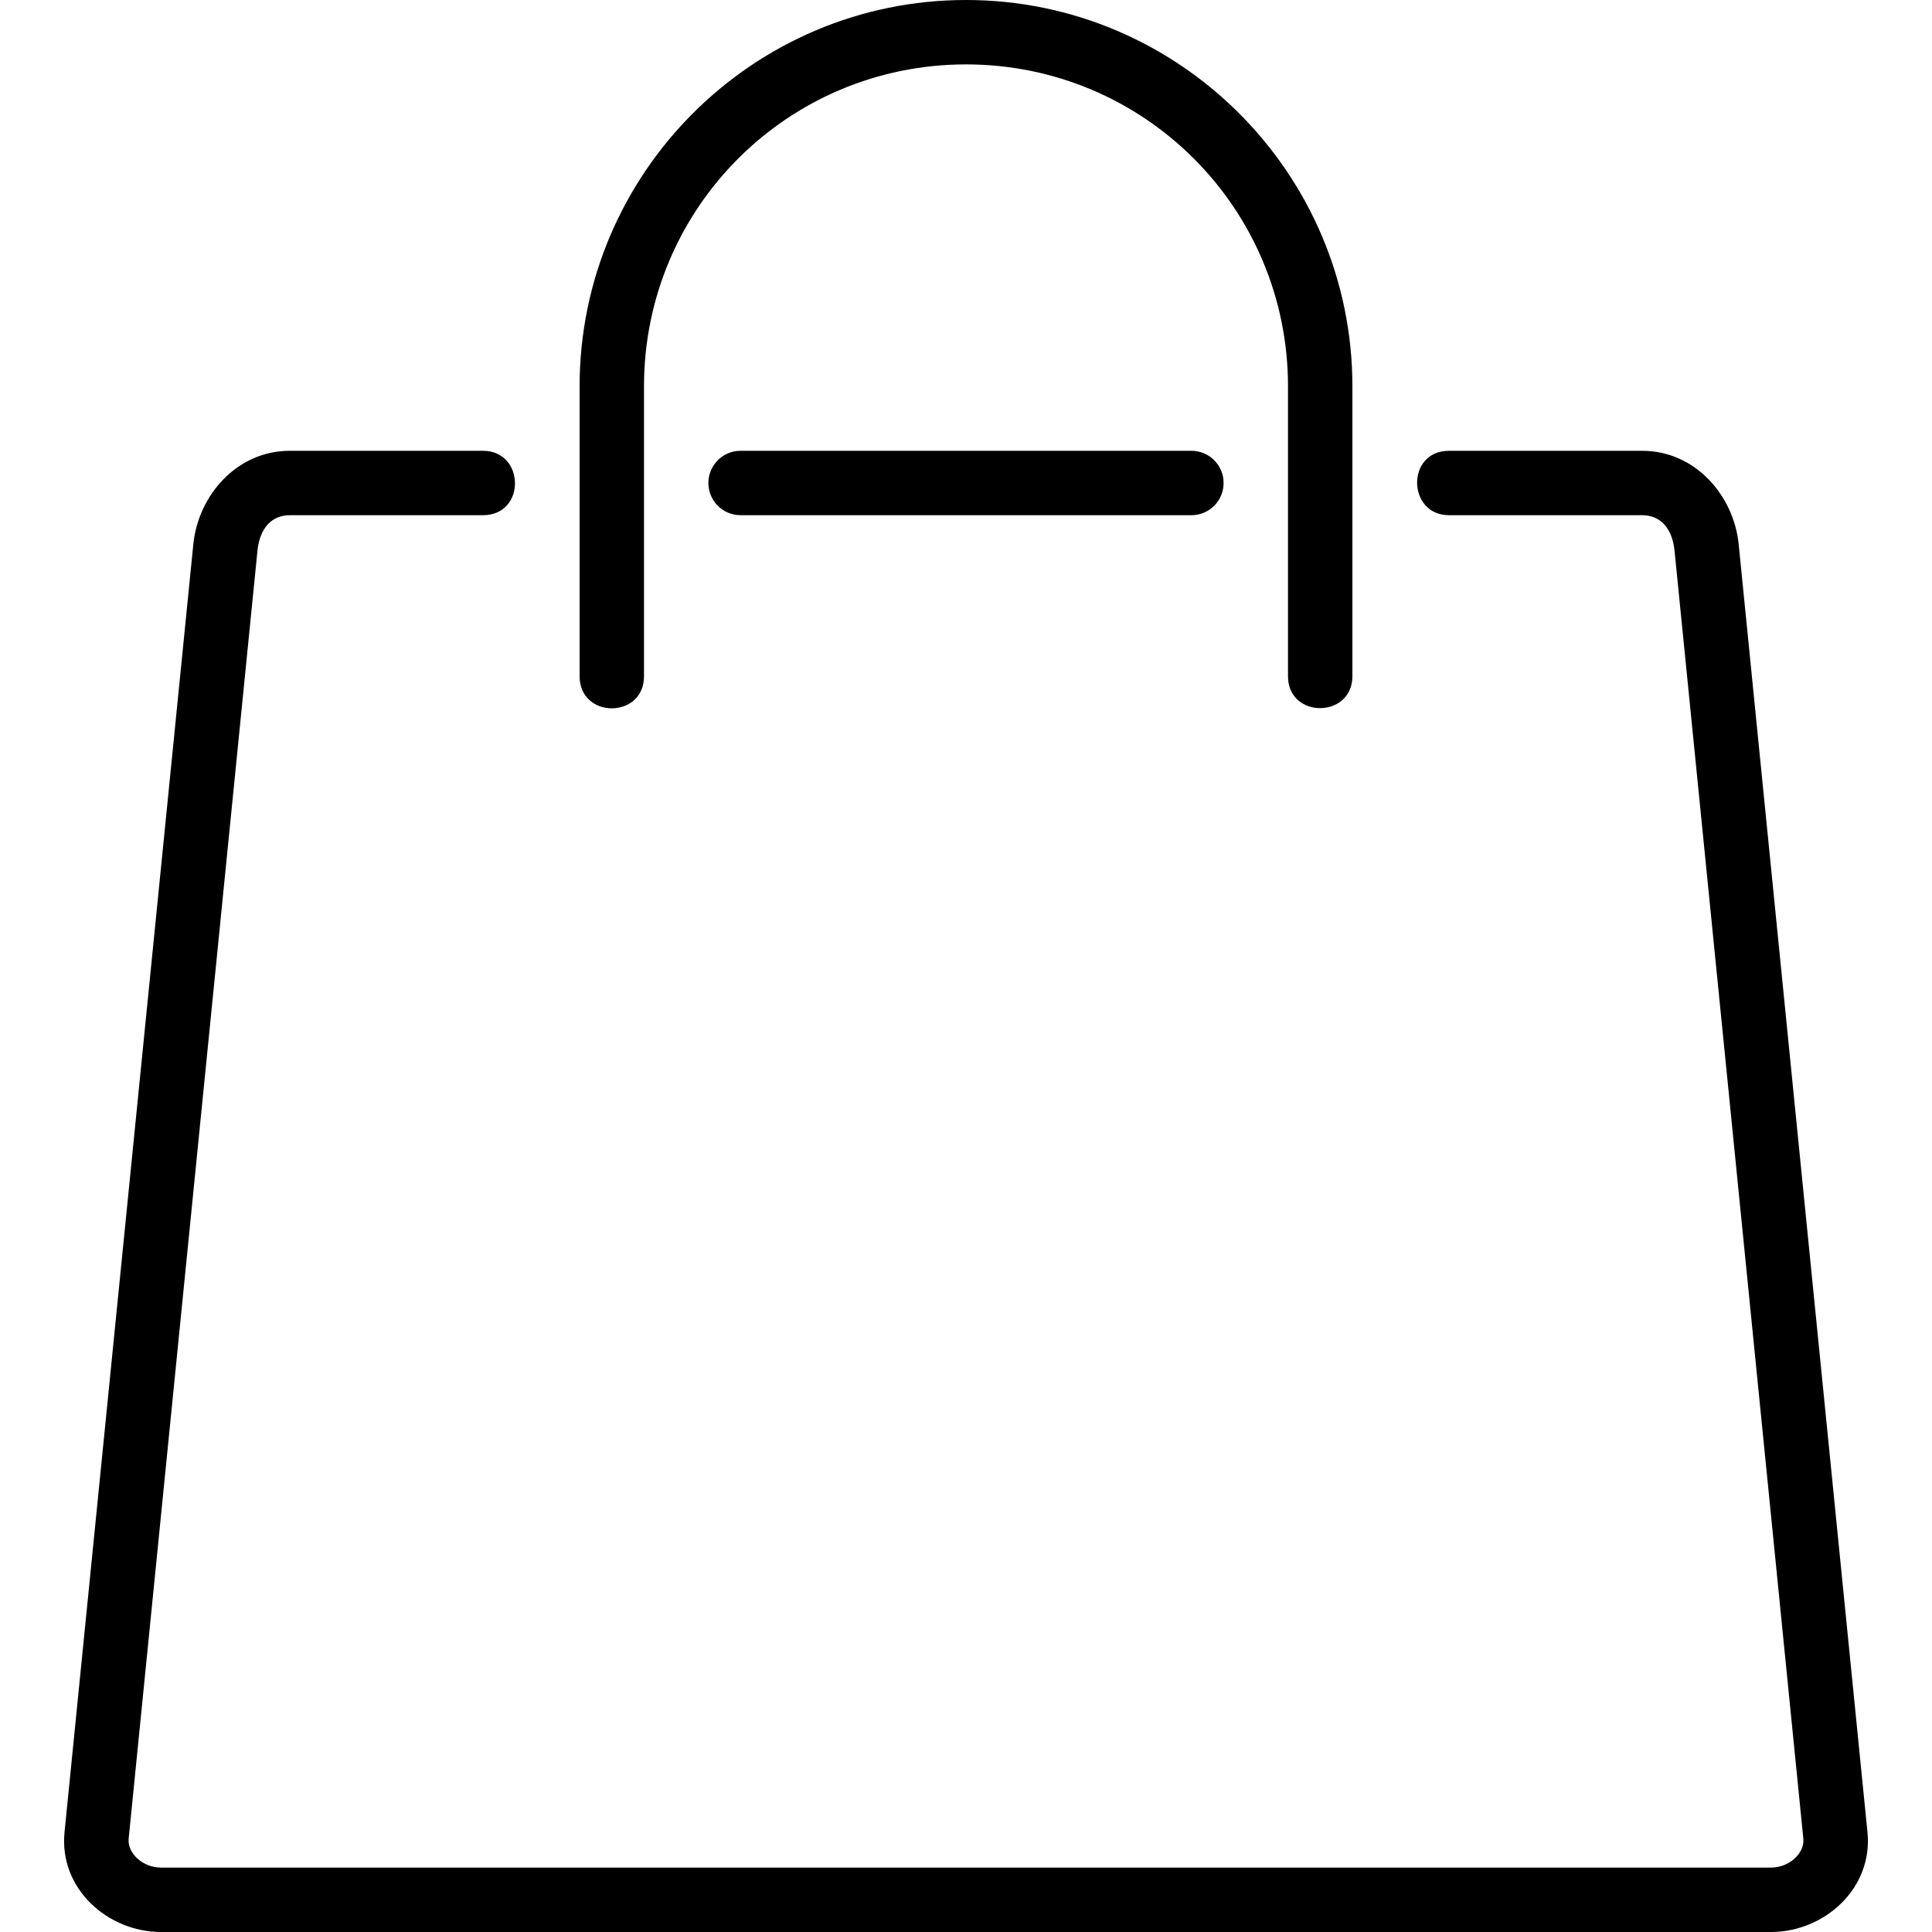
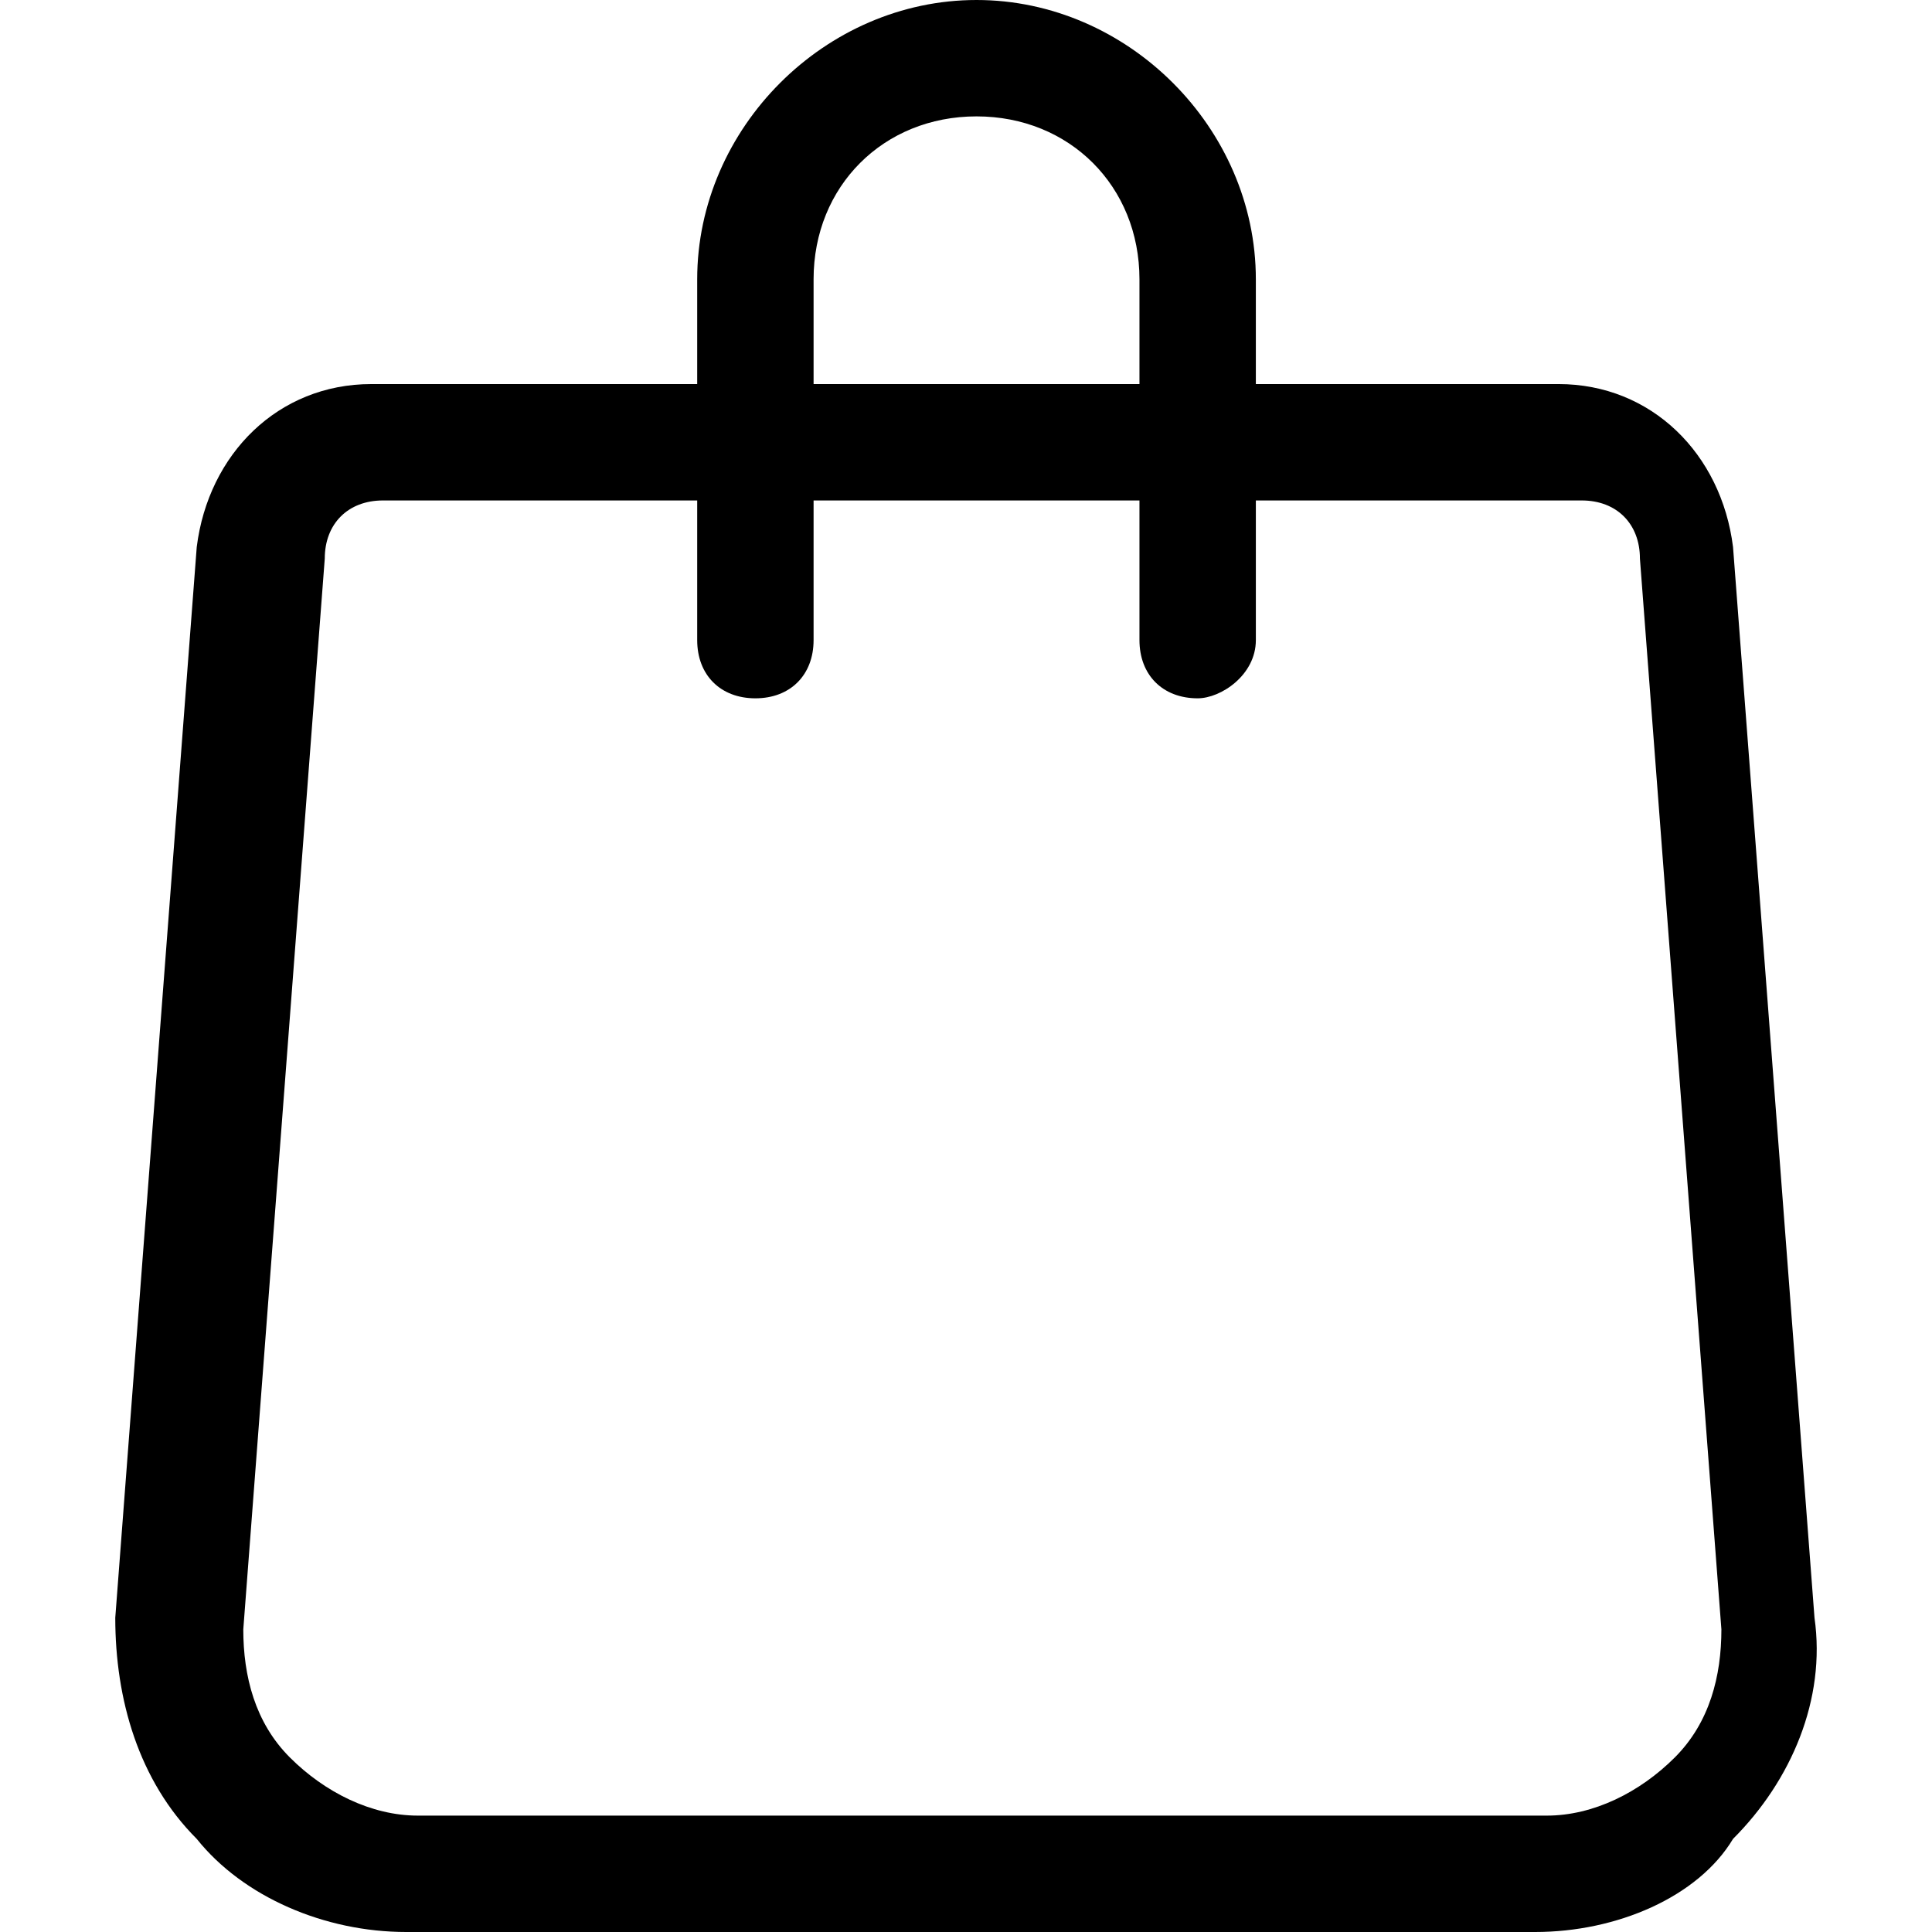
- <svg xmlns="http://www.w3.org/2000/svg" width="30" height="30" viewBox="0 0 30 30" fill="none">
-   <path d="M11.5 7H18.5C18.777 7 19 7.223 19 7.5C19 7.777 18.777 8 18.5 8H11.5C11.223 8 11 7.777 11 7.5C11 7.223 11.223 7 11.5 7ZM4.5 7C3.676 7 3.078 7.694 3.002 8.45L1.002 28.45C0.914 29.33 1.676 30 2.5 30H27.5C28.324 30 29.086 29.328 28.998 28.45L26.998 8.45C26.922 7.695 26.324 7 25.5 7H22.5C21.83 7 21.85 8 22.5 8H25.5C25.784 8 25.967 8.204 26.002 8.55L28.002 28.55C28.025 28.775 27.784 29 27.5 29H2.5C2.216 29 1.975 28.775 1.998 28.55L3.998 8.55C4.033 8.204 4.216 8 4.5 8H7.5C8.17 8 8.154 7 7.5 7H4.5ZM15 0C11.692 0 9 2.692 9 6V10.5C9 11.165 10 11.165 10 10.5V6C10 3.233 12.233 1 15 1C17.767 1 20 3.233 20 6V10.5C20 11.165 21 11.157 21 10.5V6C21 2.692 18.308 0 15 0Z" fill="black" />
+ <svg xmlns="http://www.w3.org/2000/svg" version="1.1" viewBox="0 0 288.86 288.86" enable-background="new 0 0 288.86 288.86">
+   <g>
+     <path d="m271.292,241.877l-12.181-160.092c-1.74-13.921-12.181-24.362-26.102-24.362h-45.243v-15.66c0-22.622-19.142-41.763-41.763-41.763s-41.763,19.141-41.763,41.763v15.661h-48.723c-13.921,0-24.362,10.441-26.102,24.362l-12.181,160.091c0,12.181 3.48,24.362 12.181,33.062 6.96,8.701 19.141,13.921 31.322,13.921h168.792c12.181,0 24.362-5.22 29.582-13.921 8.701-8.7 13.921-20.881 12.181-33.062zm-149.651-200.114c-1.42109e-14-13.921 10.441-24.362 24.362-24.362 13.921,0 24.362,10.441 24.362,24.362v15.661h-48.723v-15.661zm128.769,220.995c-5.22,5.22-12.181,8.701-19.141,8.701h-168.793c-6.96,0-13.921-3.48-19.141-8.701s-6.96-12.181-6.96-19.141l12.181-160.091c0-5.22 3.48-8.701 8.701-8.701h46.983v20.882c0,5.22 3.48,8.701 8.701,8.701 5.22,0 8.701-3.48 8.701-8.701v-20.882h48.723v20.882c0,5.22 3.48,8.701 8.701,8.701 3.48,0 8.701-3.48 8.701-8.701v-20.882h48.723c5.22,0 8.701,3.48 8.701,8.701l12.181,160.091c-0.002,6.96-1.742,13.921-6.962,19.141z" />
+   </g>
</svg>
